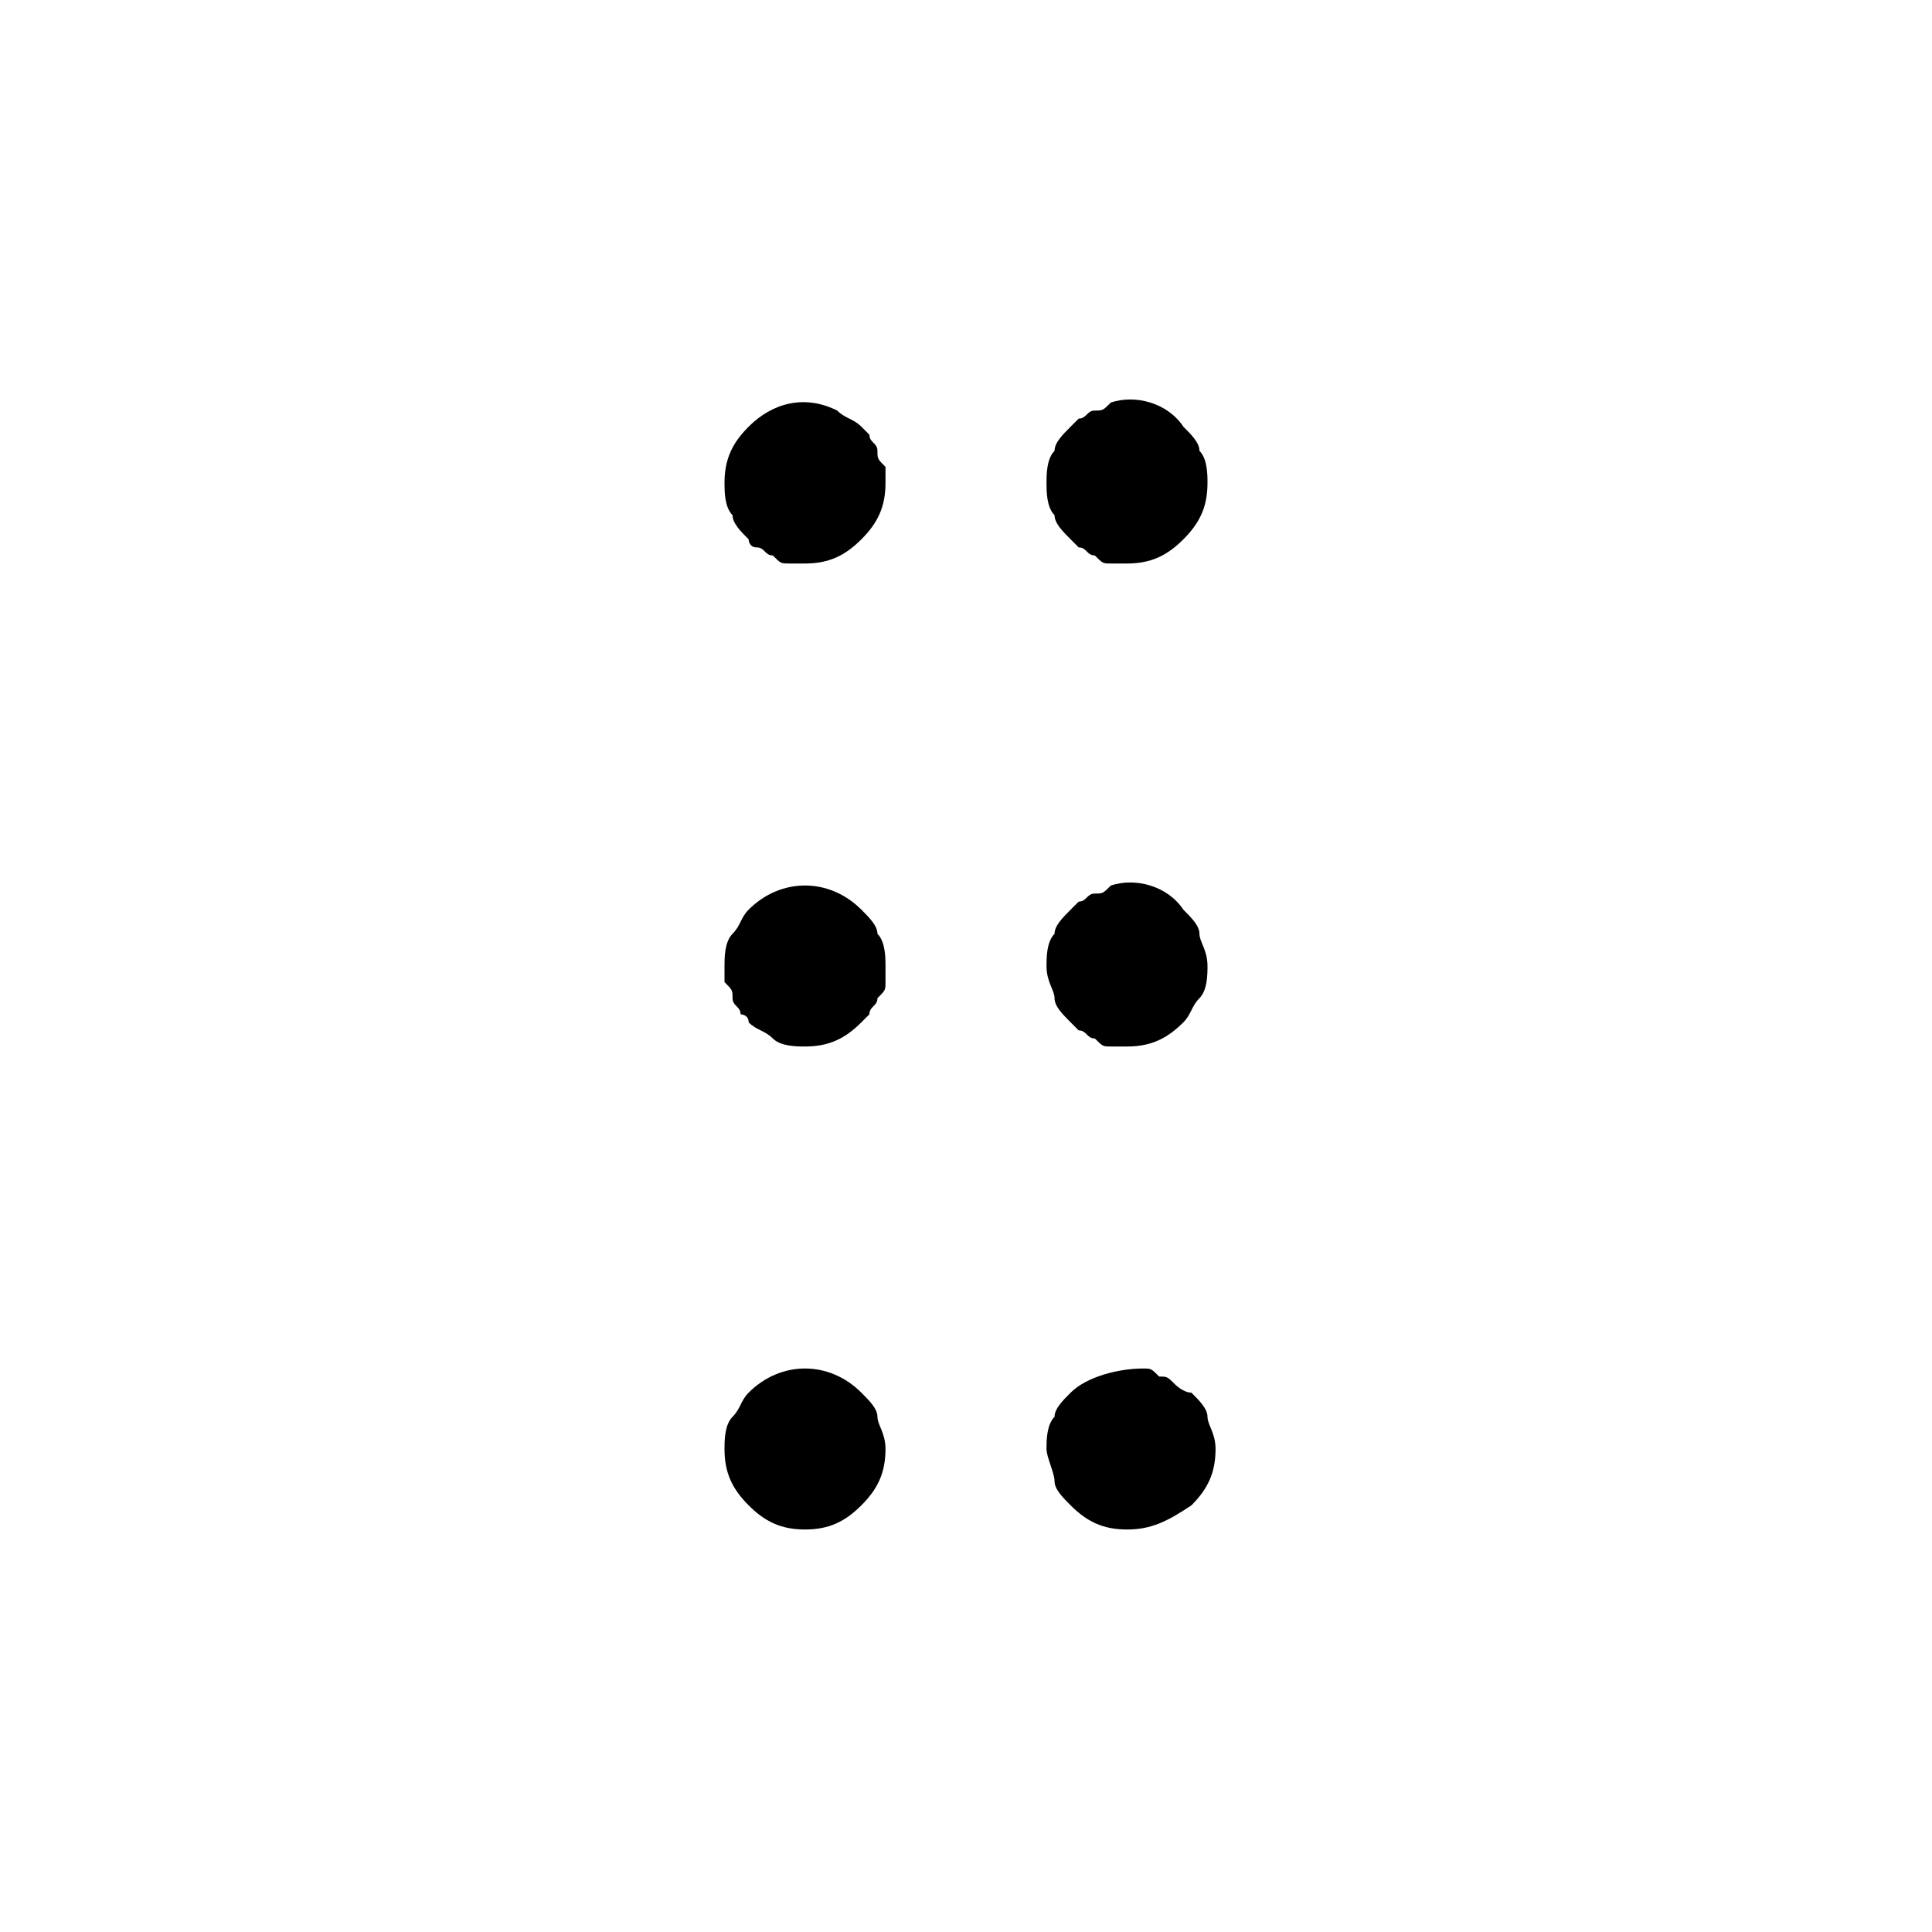
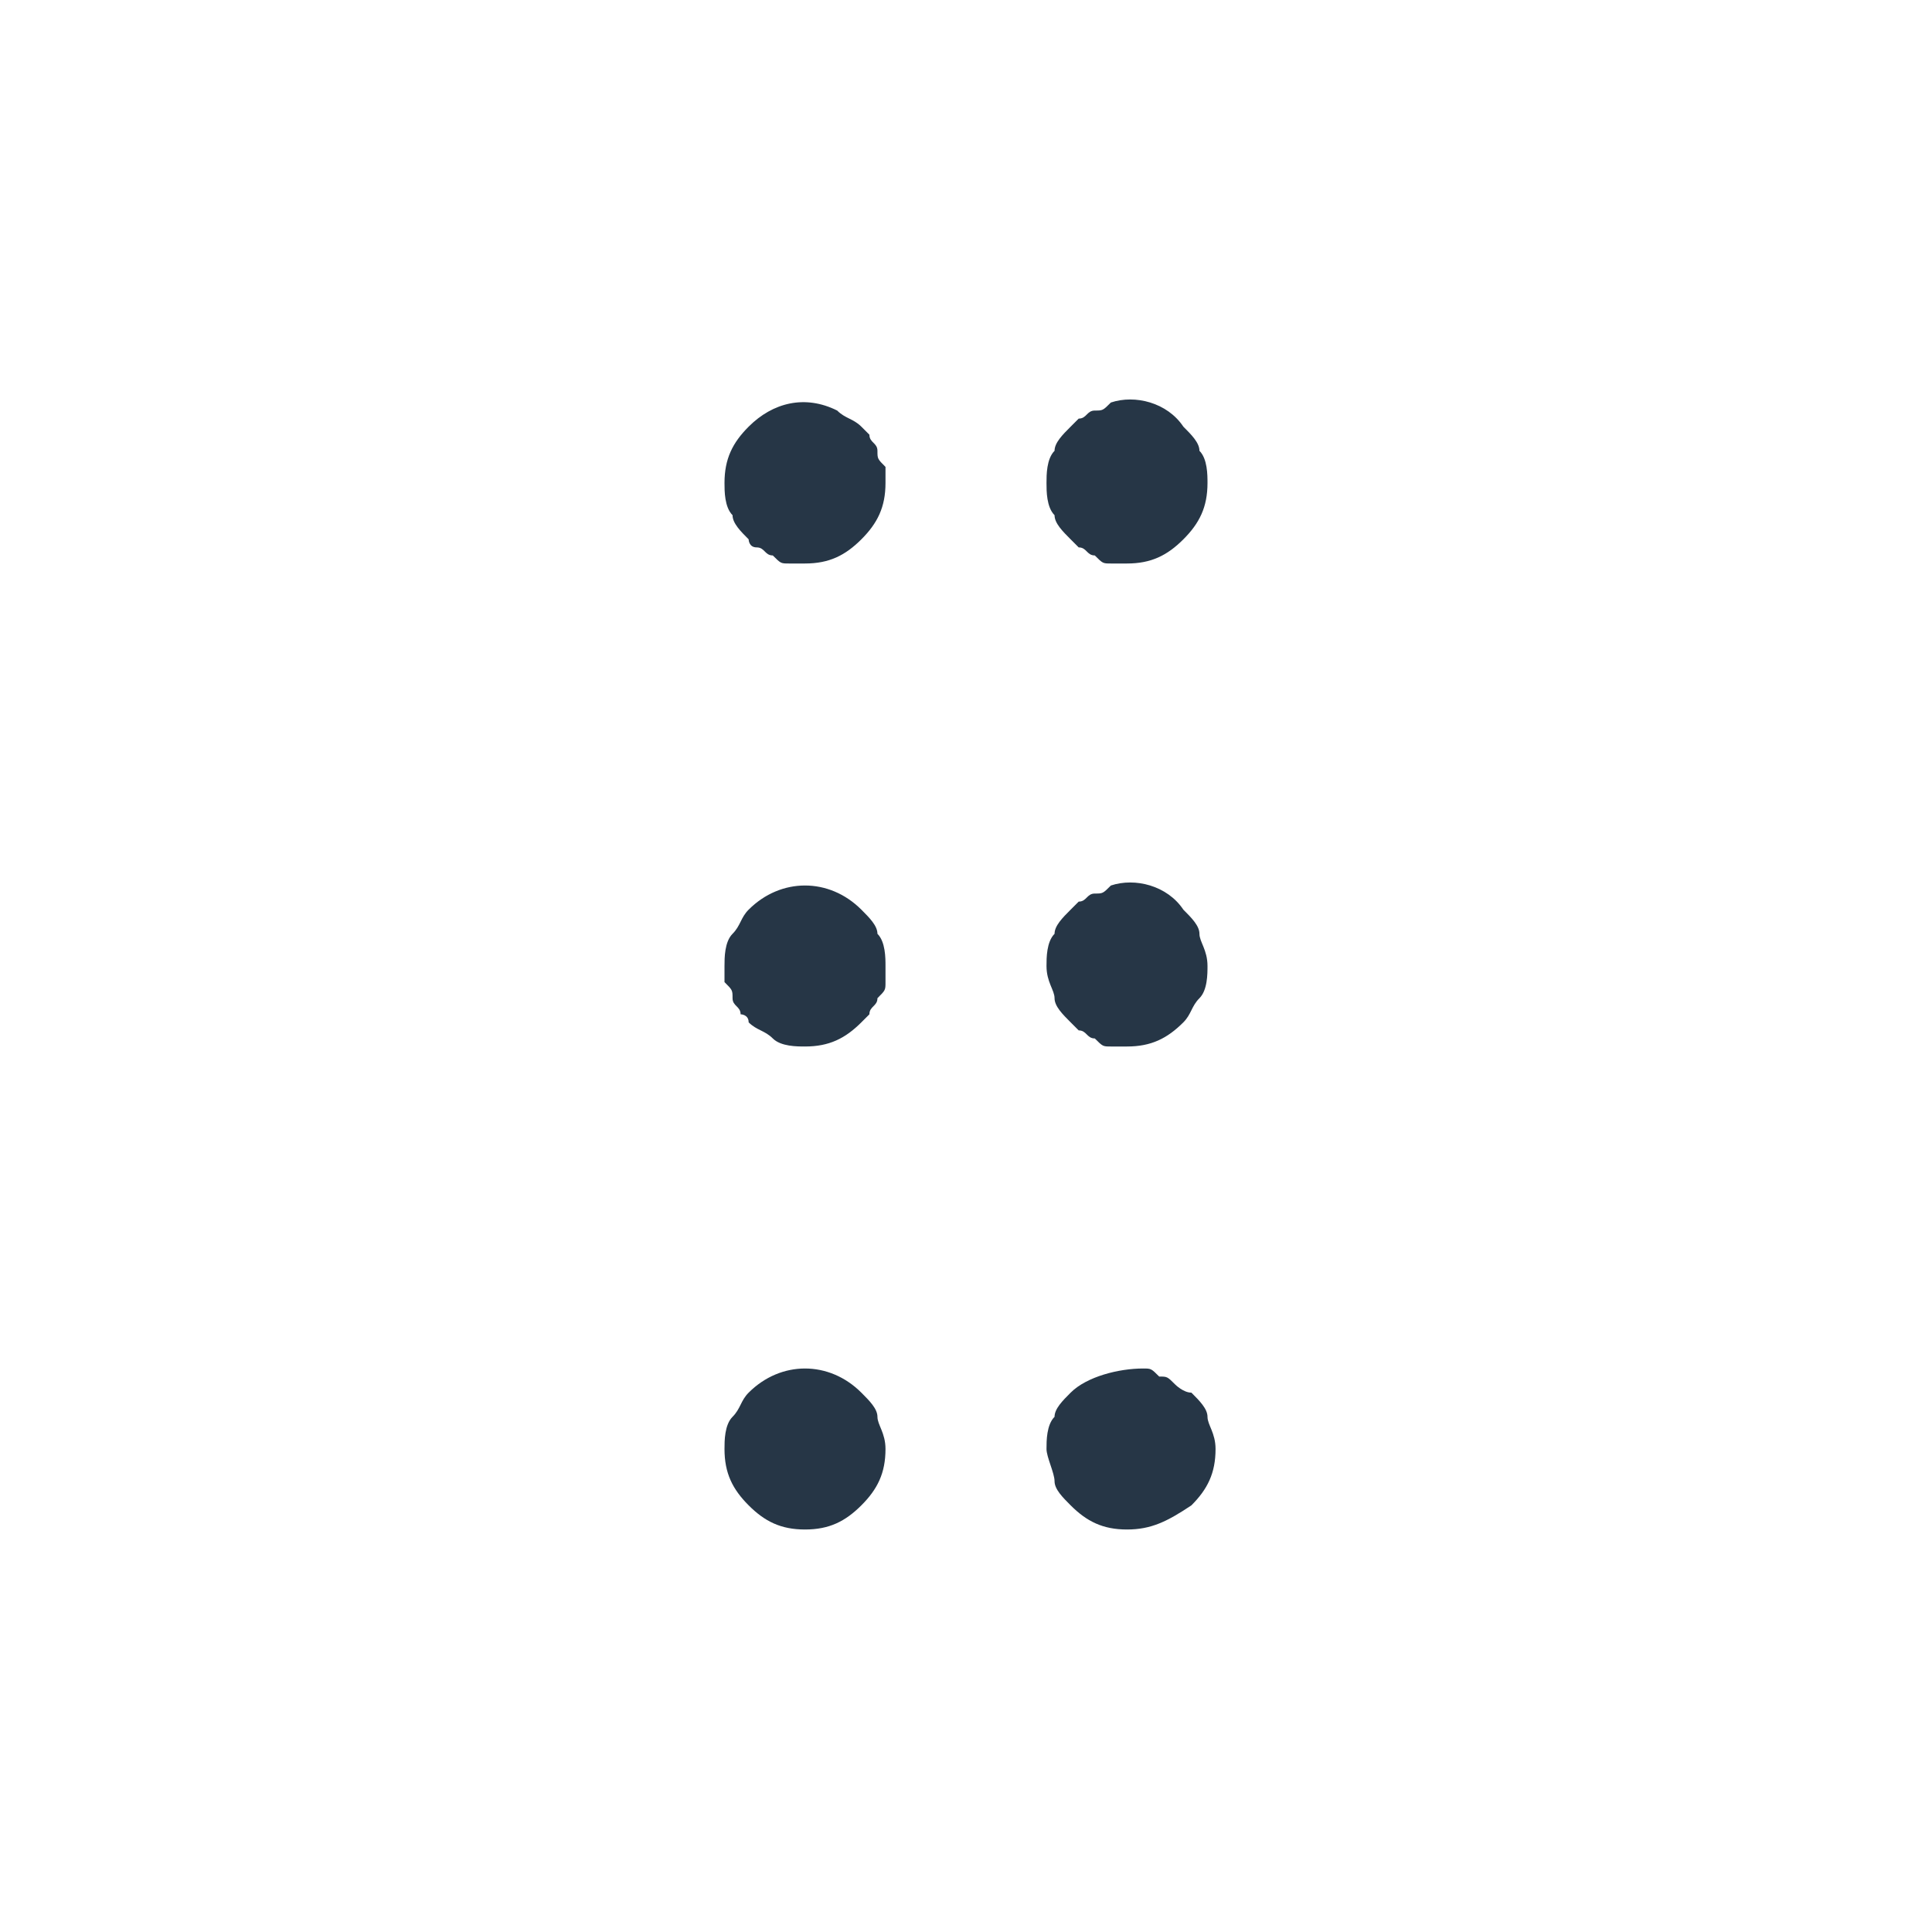
- <svg xmlns="http://www.w3.org/2000/svg" viewBox="0 0 24 24">
+ <svg xmlns="http://www.w3.org/2000/svg" viewBox="0 0 24 24" fill="#263646">
  <path d="M10 7h-.2c-.1 0-.1 0-.2-.1-.1 0-.1-.1-.2-.1s-.1-.1-.1-.1c-.1-.1-.2-.2-.2-.3C9 6.3 9 6.1 9 6c0-.3.1-.5.3-.7.3-.3.7-.4 1.1-.2.1.1.2.1.3.2l.1.1c0 .1.1.1.1.2s0 .1.1.2V6c0 .3-.1.5-.3.7-.2.2-.4.3-.7.3zM14 7h-.2c-.1 0-.1 0-.2-.1-.1 0-.1-.1-.2-.1l-.1-.1c-.1-.1-.2-.2-.2-.3-.1-.1-.1-.3-.1-.4 0-.1 0-.3.1-.4 0-.1.1-.2.2-.3l.1-.1c.1 0 .1-.1.2-.1s.1 0 .2-.1c.3-.1.7 0 .9.3.1.1.2.2.2.3.1.1.1.3.1.4 0 .3-.1.5-.3.7-.2.2-.4.3-.7.3zM10 13c-.1 0-.3 0-.4-.1-.1-.1-.2-.1-.3-.2 0-.1-.1-.1-.1-.1 0-.1-.1-.1-.1-.2s0-.1-.1-.2V12c0-.1 0-.3.1-.4.1-.1.1-.2.2-.3.4-.4 1-.4 1.4 0 .1.1.2.2.2.3.1.1.1.3.1.4v.2c0 .1 0 .1-.1.2 0 .1-.1.1-.1.2l-.1.1c-.2.2-.4.3-.7.3zM14 13h-.2c-.1 0-.1 0-.2-.1-.1 0-.1-.1-.2-.1l-.1-.1c-.1-.1-.2-.2-.2-.3 0-.1-.1-.2-.1-.4 0-.1 0-.3.1-.4 0-.1.1-.2.2-.3l.1-.1c.1 0 .1-.1.2-.1s.1 0 .2-.1c.3-.1.7 0 .9.3.1.1.2.2.2.3 0 .1.1.2.1.4 0 .1 0 .3-.1.4s-.1.2-.2.3c-.2.2-.4.3-.7.3zM10 19c-.3 0-.5-.1-.7-.3-.2-.2-.3-.4-.3-.7 0-.1 0-.3.1-.4.1-.1.1-.2.2-.3.4-.4 1-.4 1.4 0 .1.1.2.2.2.3 0 .1.1.2.1.4 0 .3-.1.5-.3.7-.2.2-.4.3-.7.3zM14 19c-.3 0-.5-.1-.7-.3-.1-.1-.2-.2-.2-.3s-.1-.3-.1-.4 0-.3.1-.4c0-.1.1-.2.2-.3.2-.2.6-.3.9-.3.1 0 .1 0 .2.1.1 0 .1 0 .2.1 0 0 .1.1.2.1.1.1.2.2.2.3 0 .1.1.2.1.4 0 .3-.1.5-.3.7-.3.2-.5.3-.8.3z" />
</svg>
